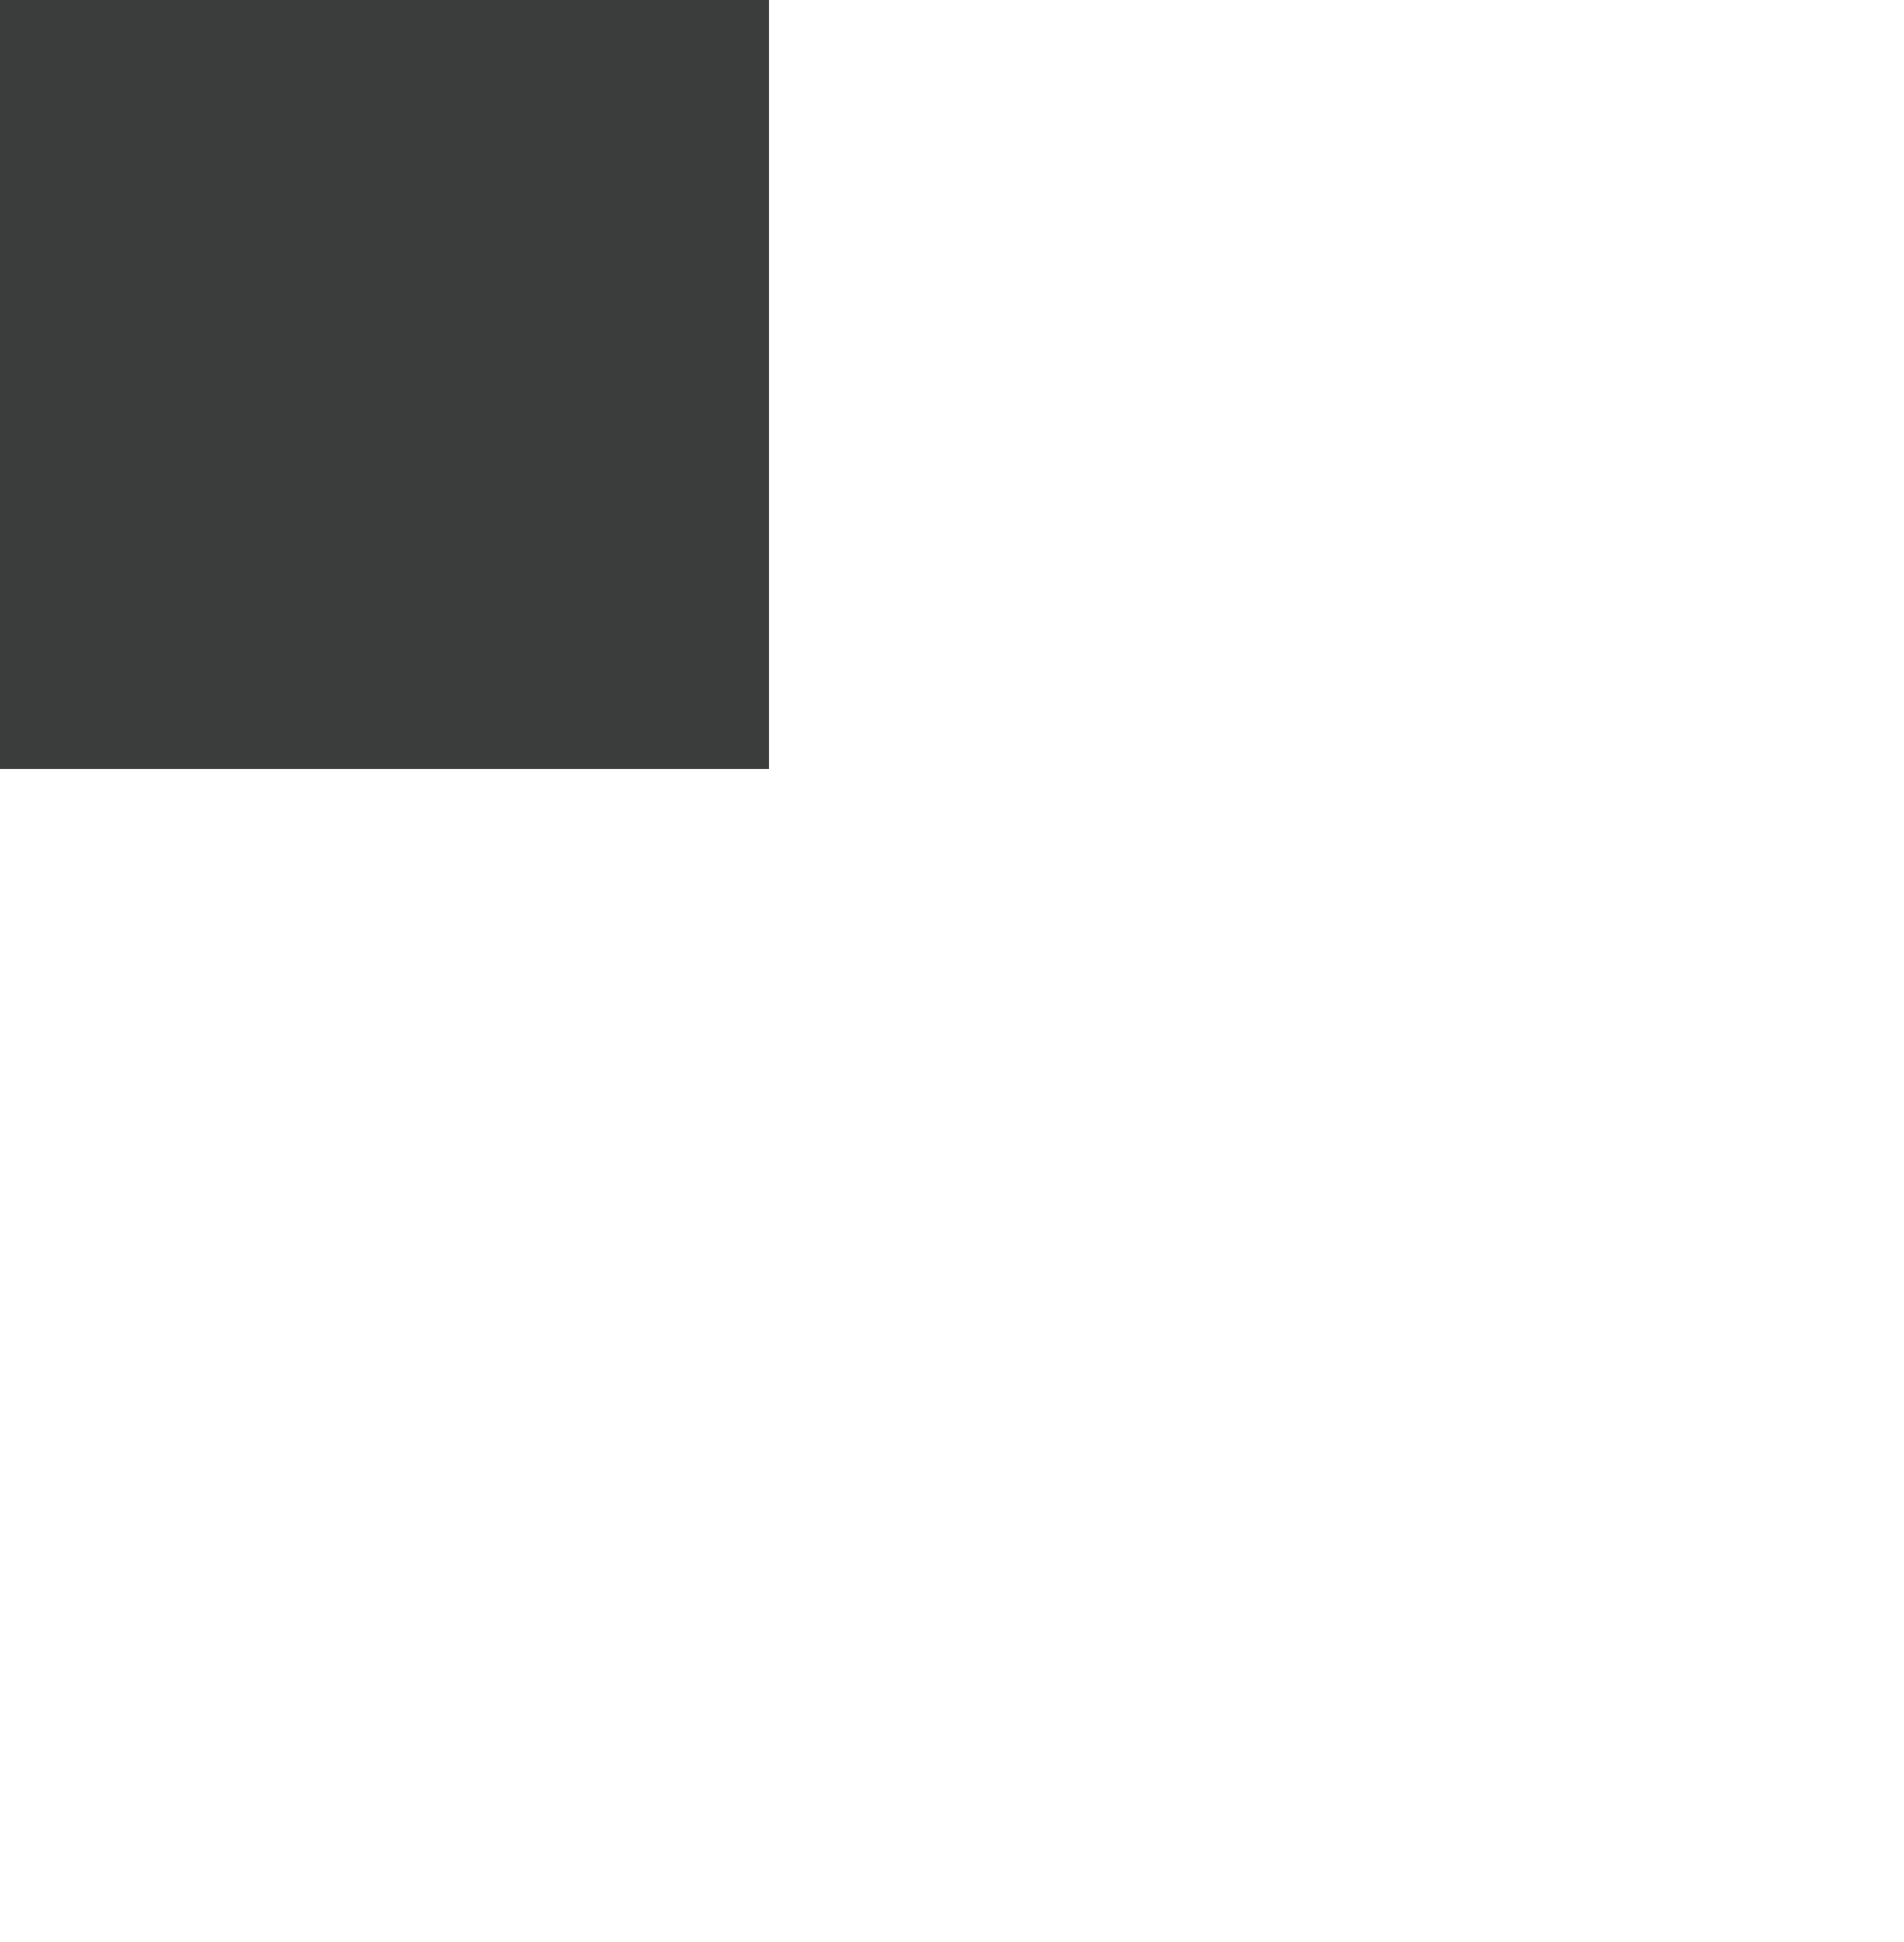
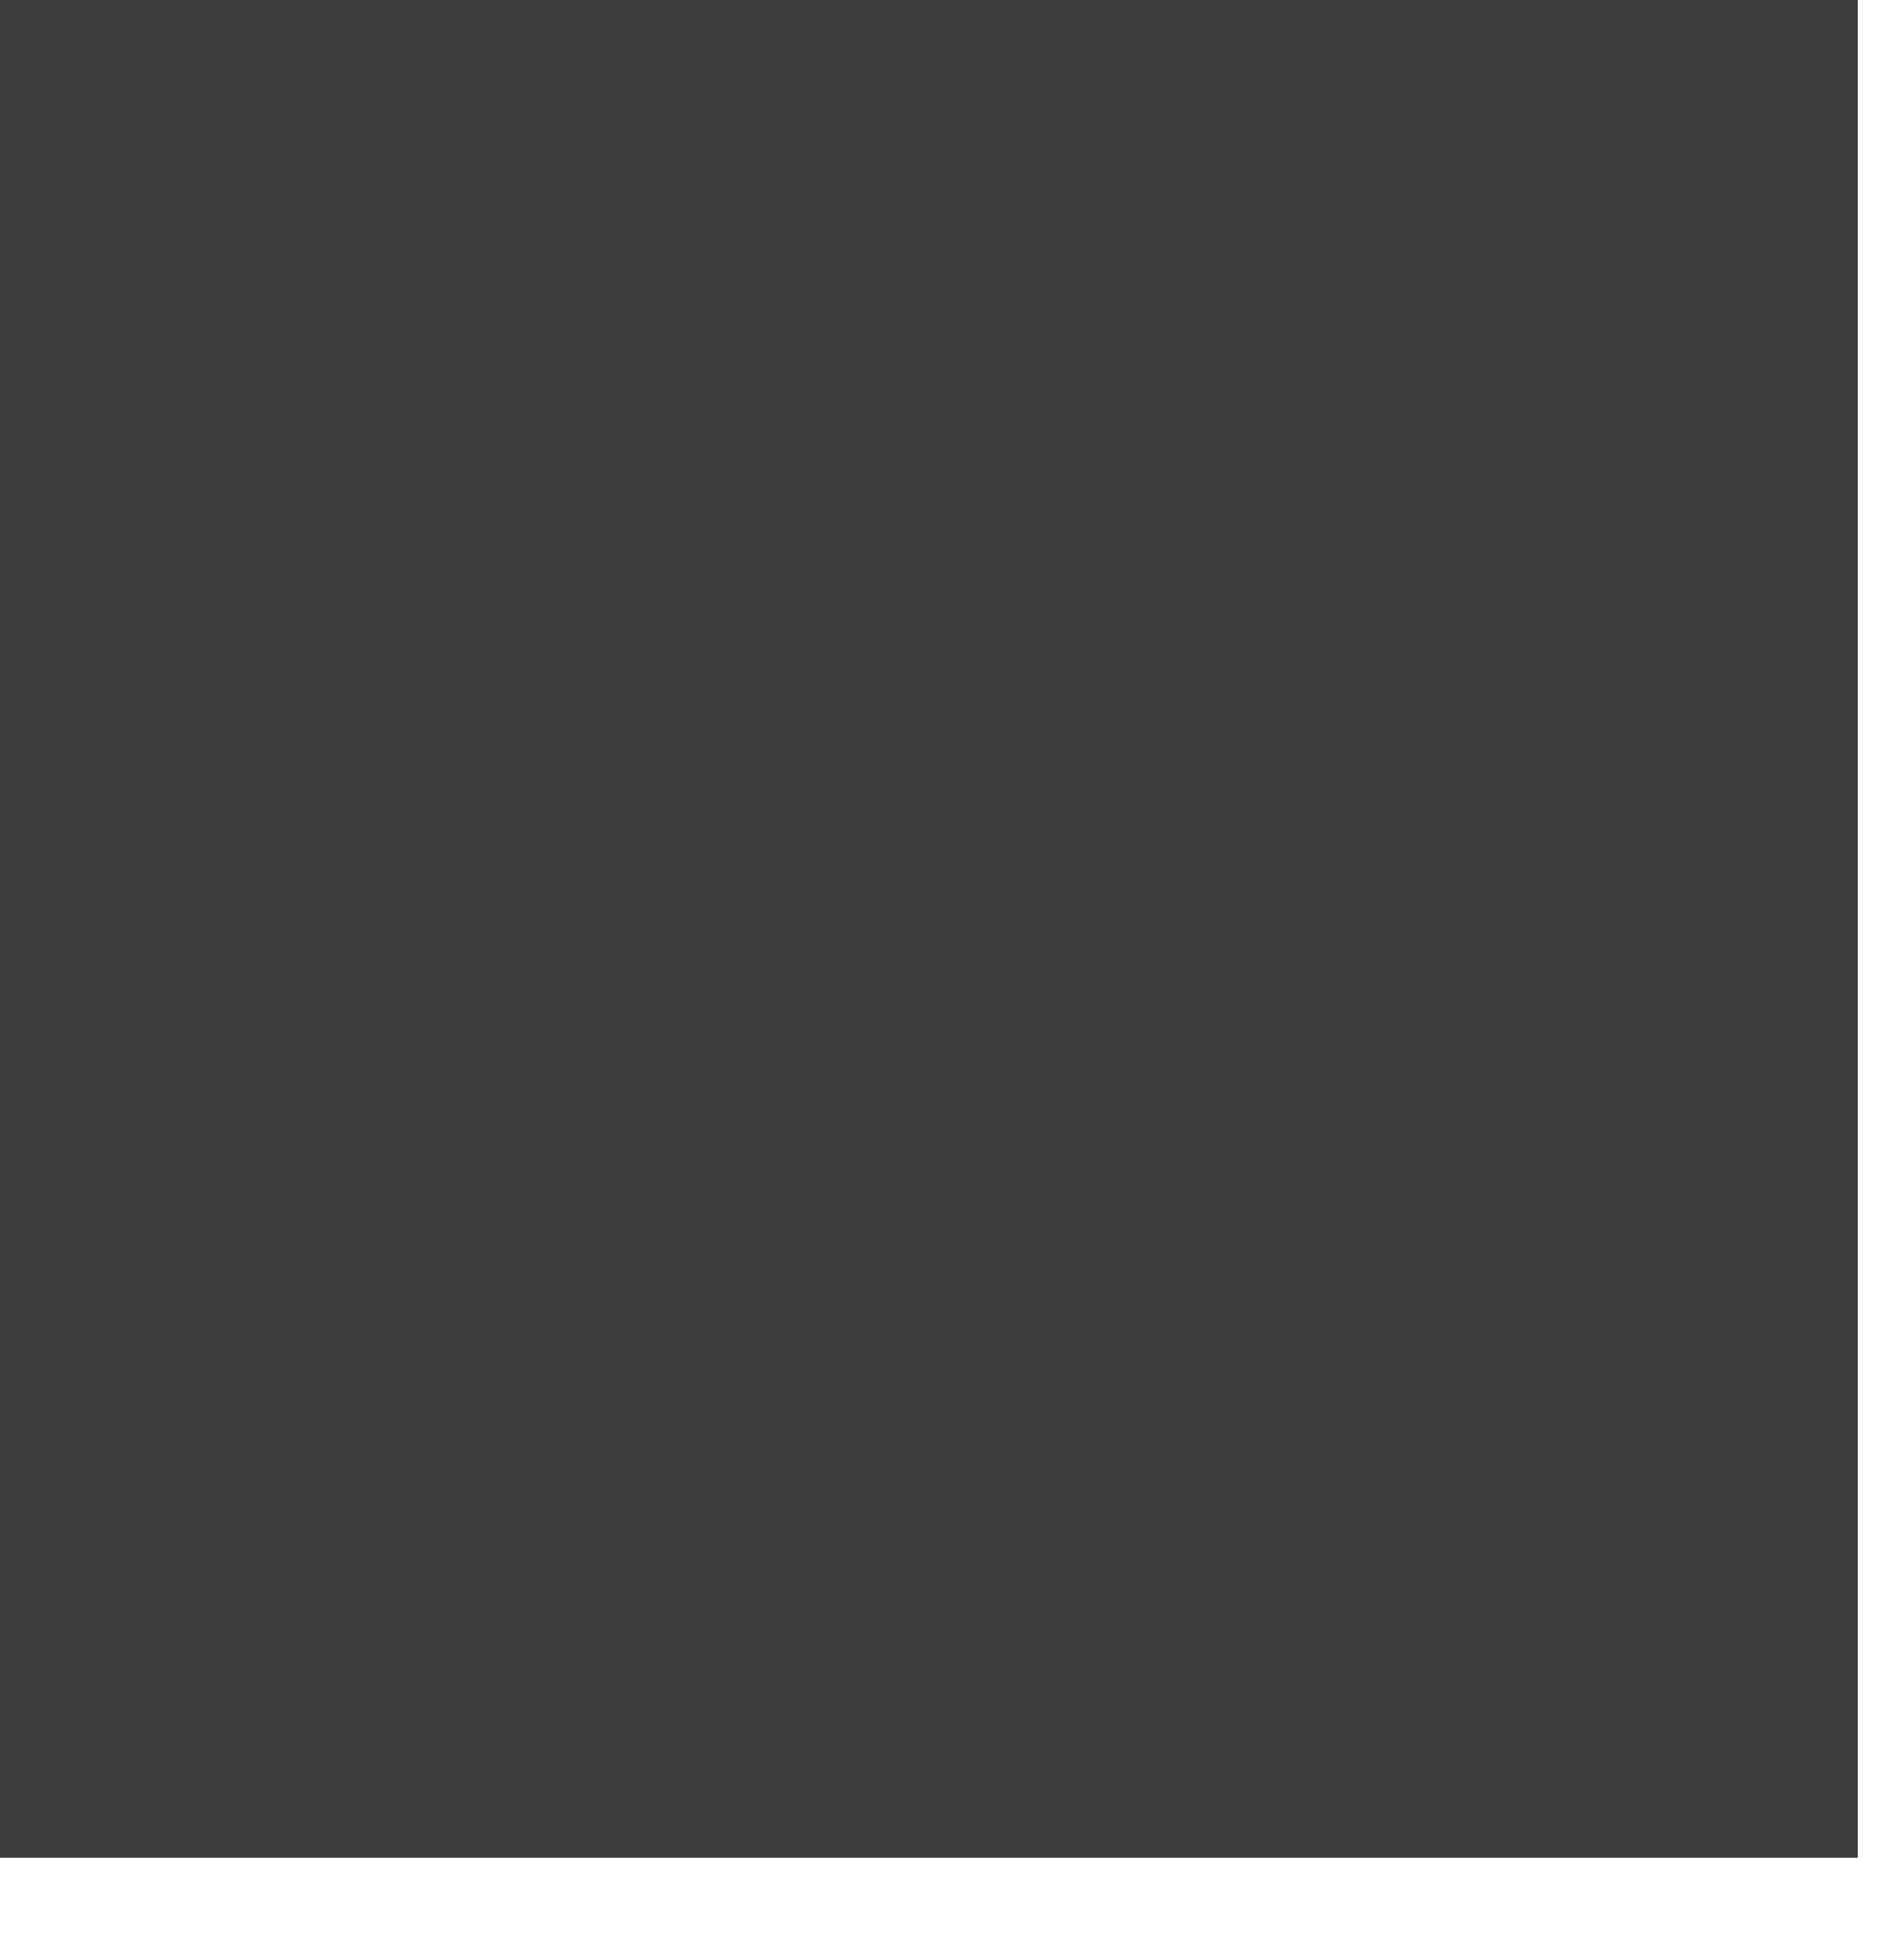
- <svg xmlns="http://www.w3.org/2000/svg" version="1.1" id="svg12553" x="0px" y="0px" width="28.064px" height="28.636px" viewBox="0 0 28.064 28.636" enable-background="new 0 0 28.064 28.636" xml:space="preserve">
+ <svg xmlns="http://www.w3.org/2000/svg" version="1.1" id="svg12553" x="0px" y="0px" width="11.616px" height="11.853px" viewBox="0 0 11.616 11.853" enable-background="new 0 0 11.616 11.853" xml:space="preserve">
  <rect x="0" fill="#3B3C3C" width="11.339" height="11.339" />
</svg>
